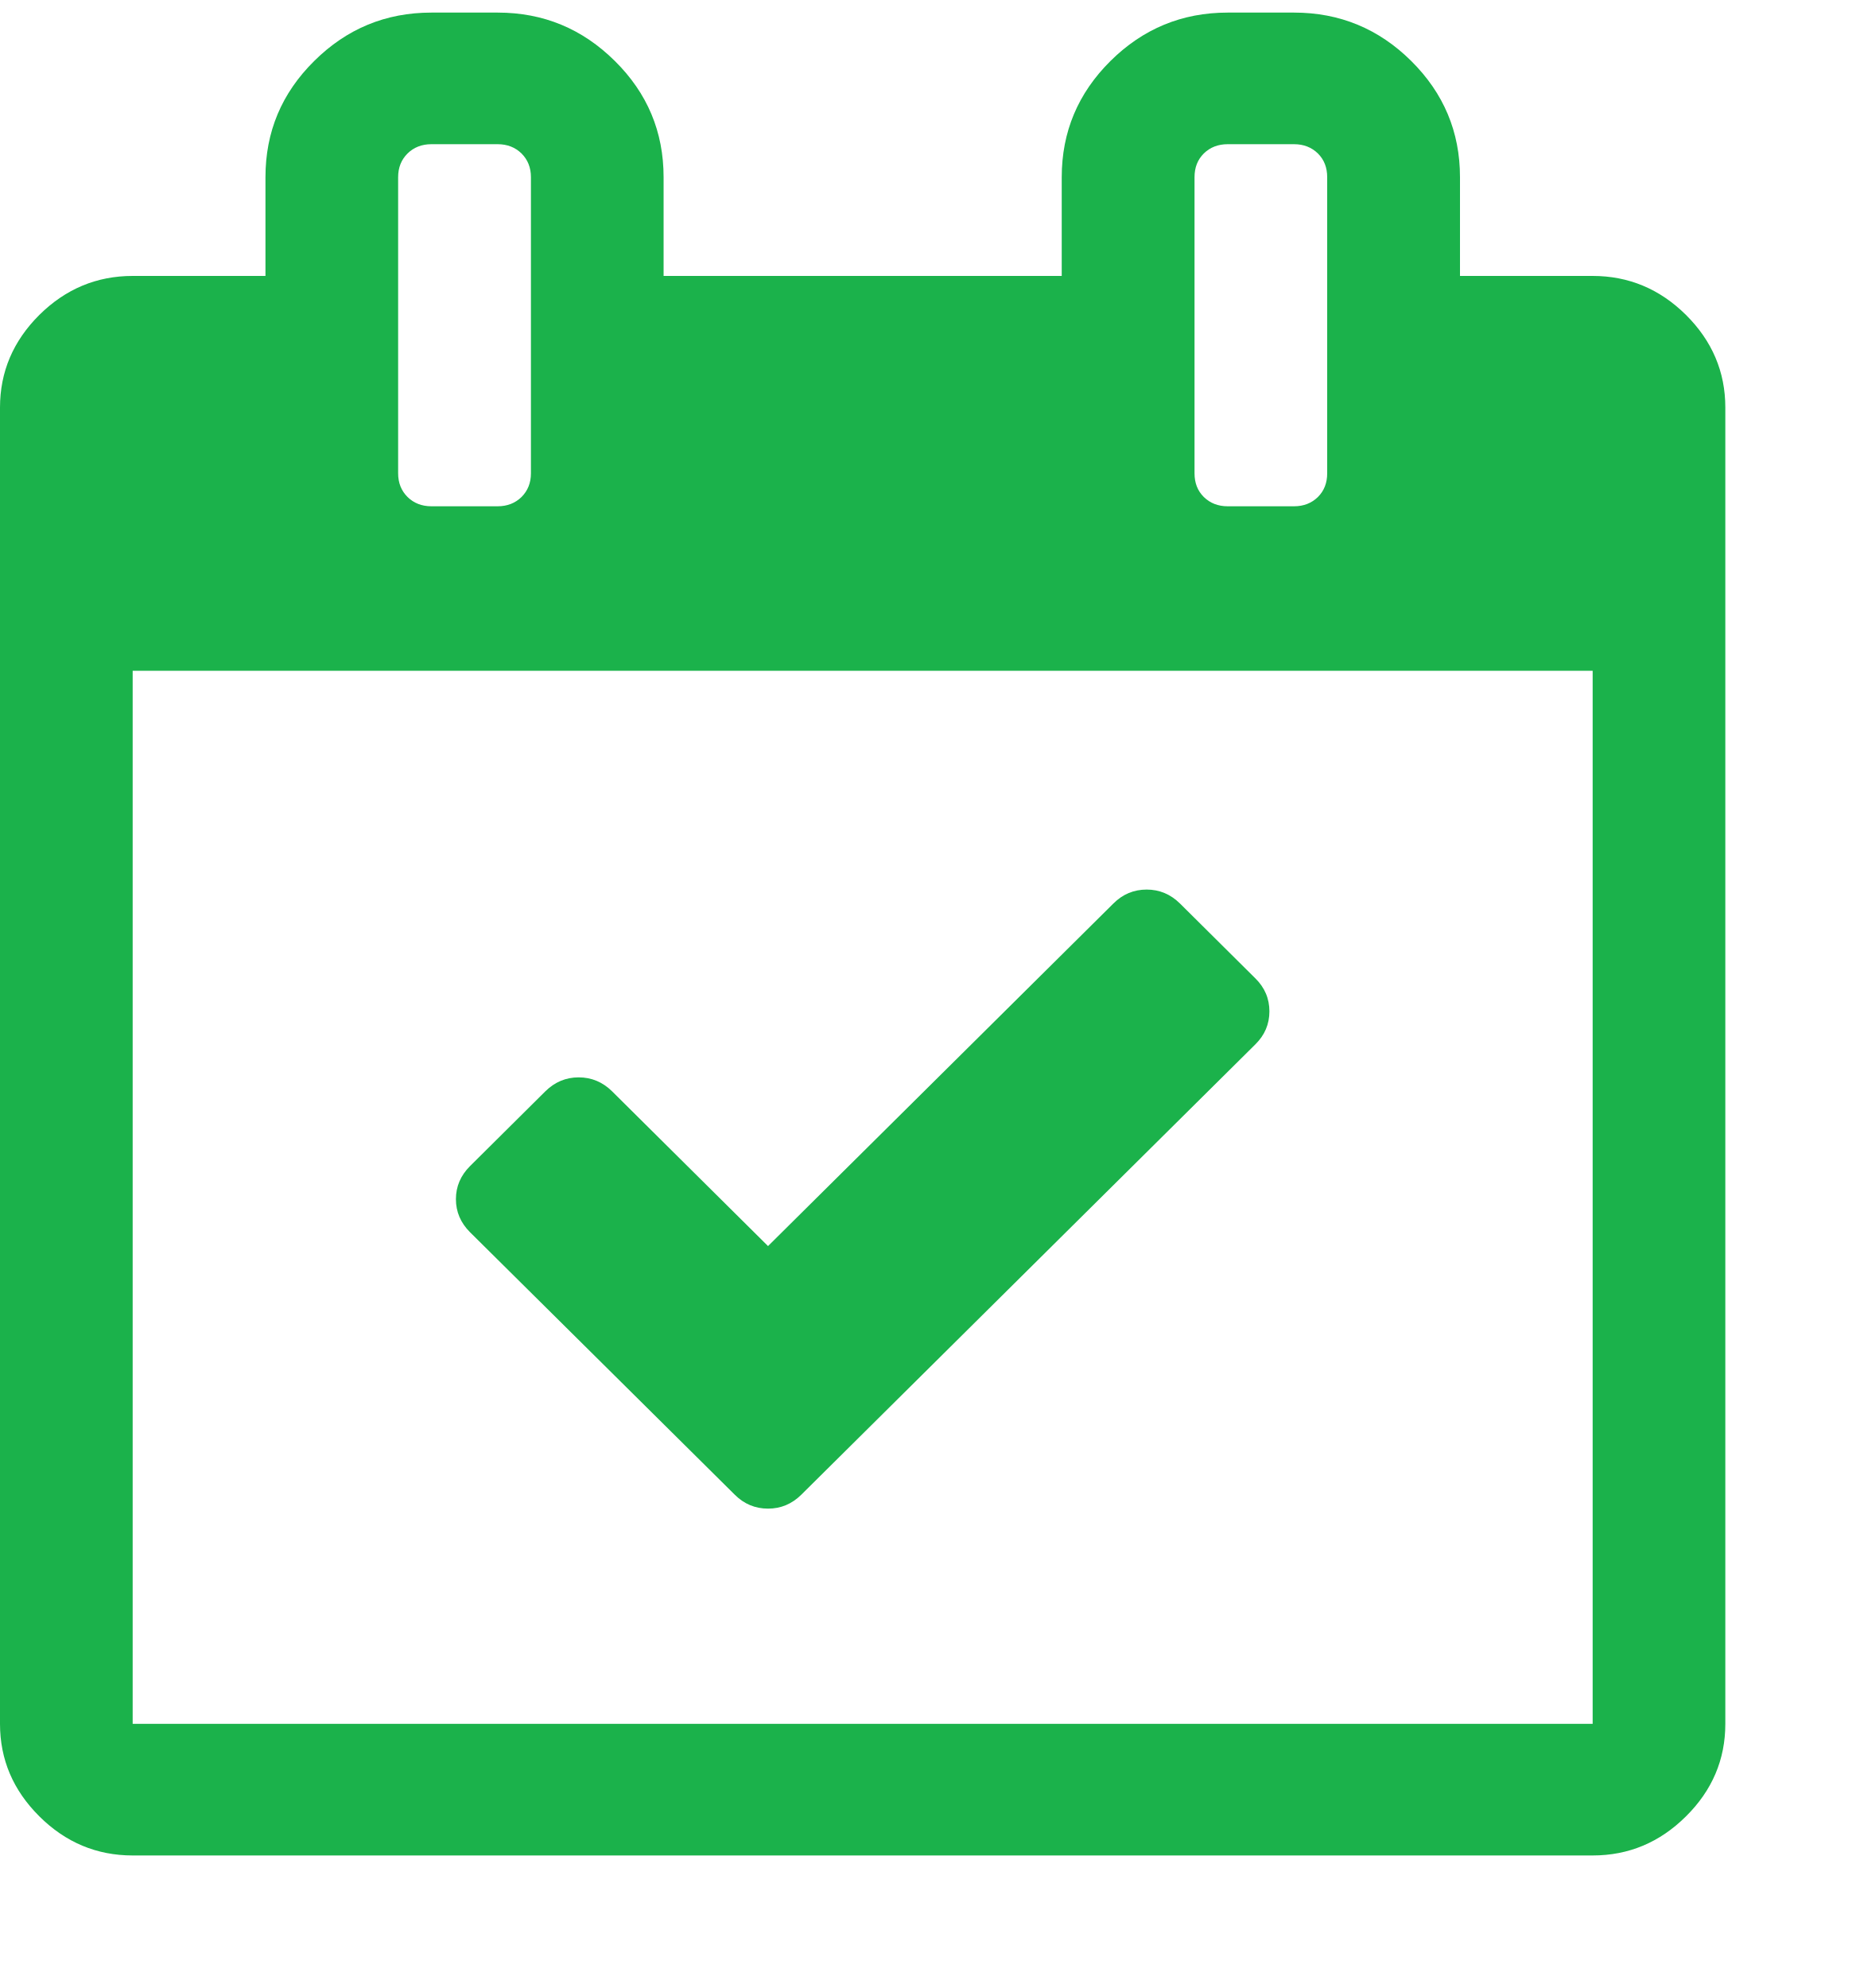
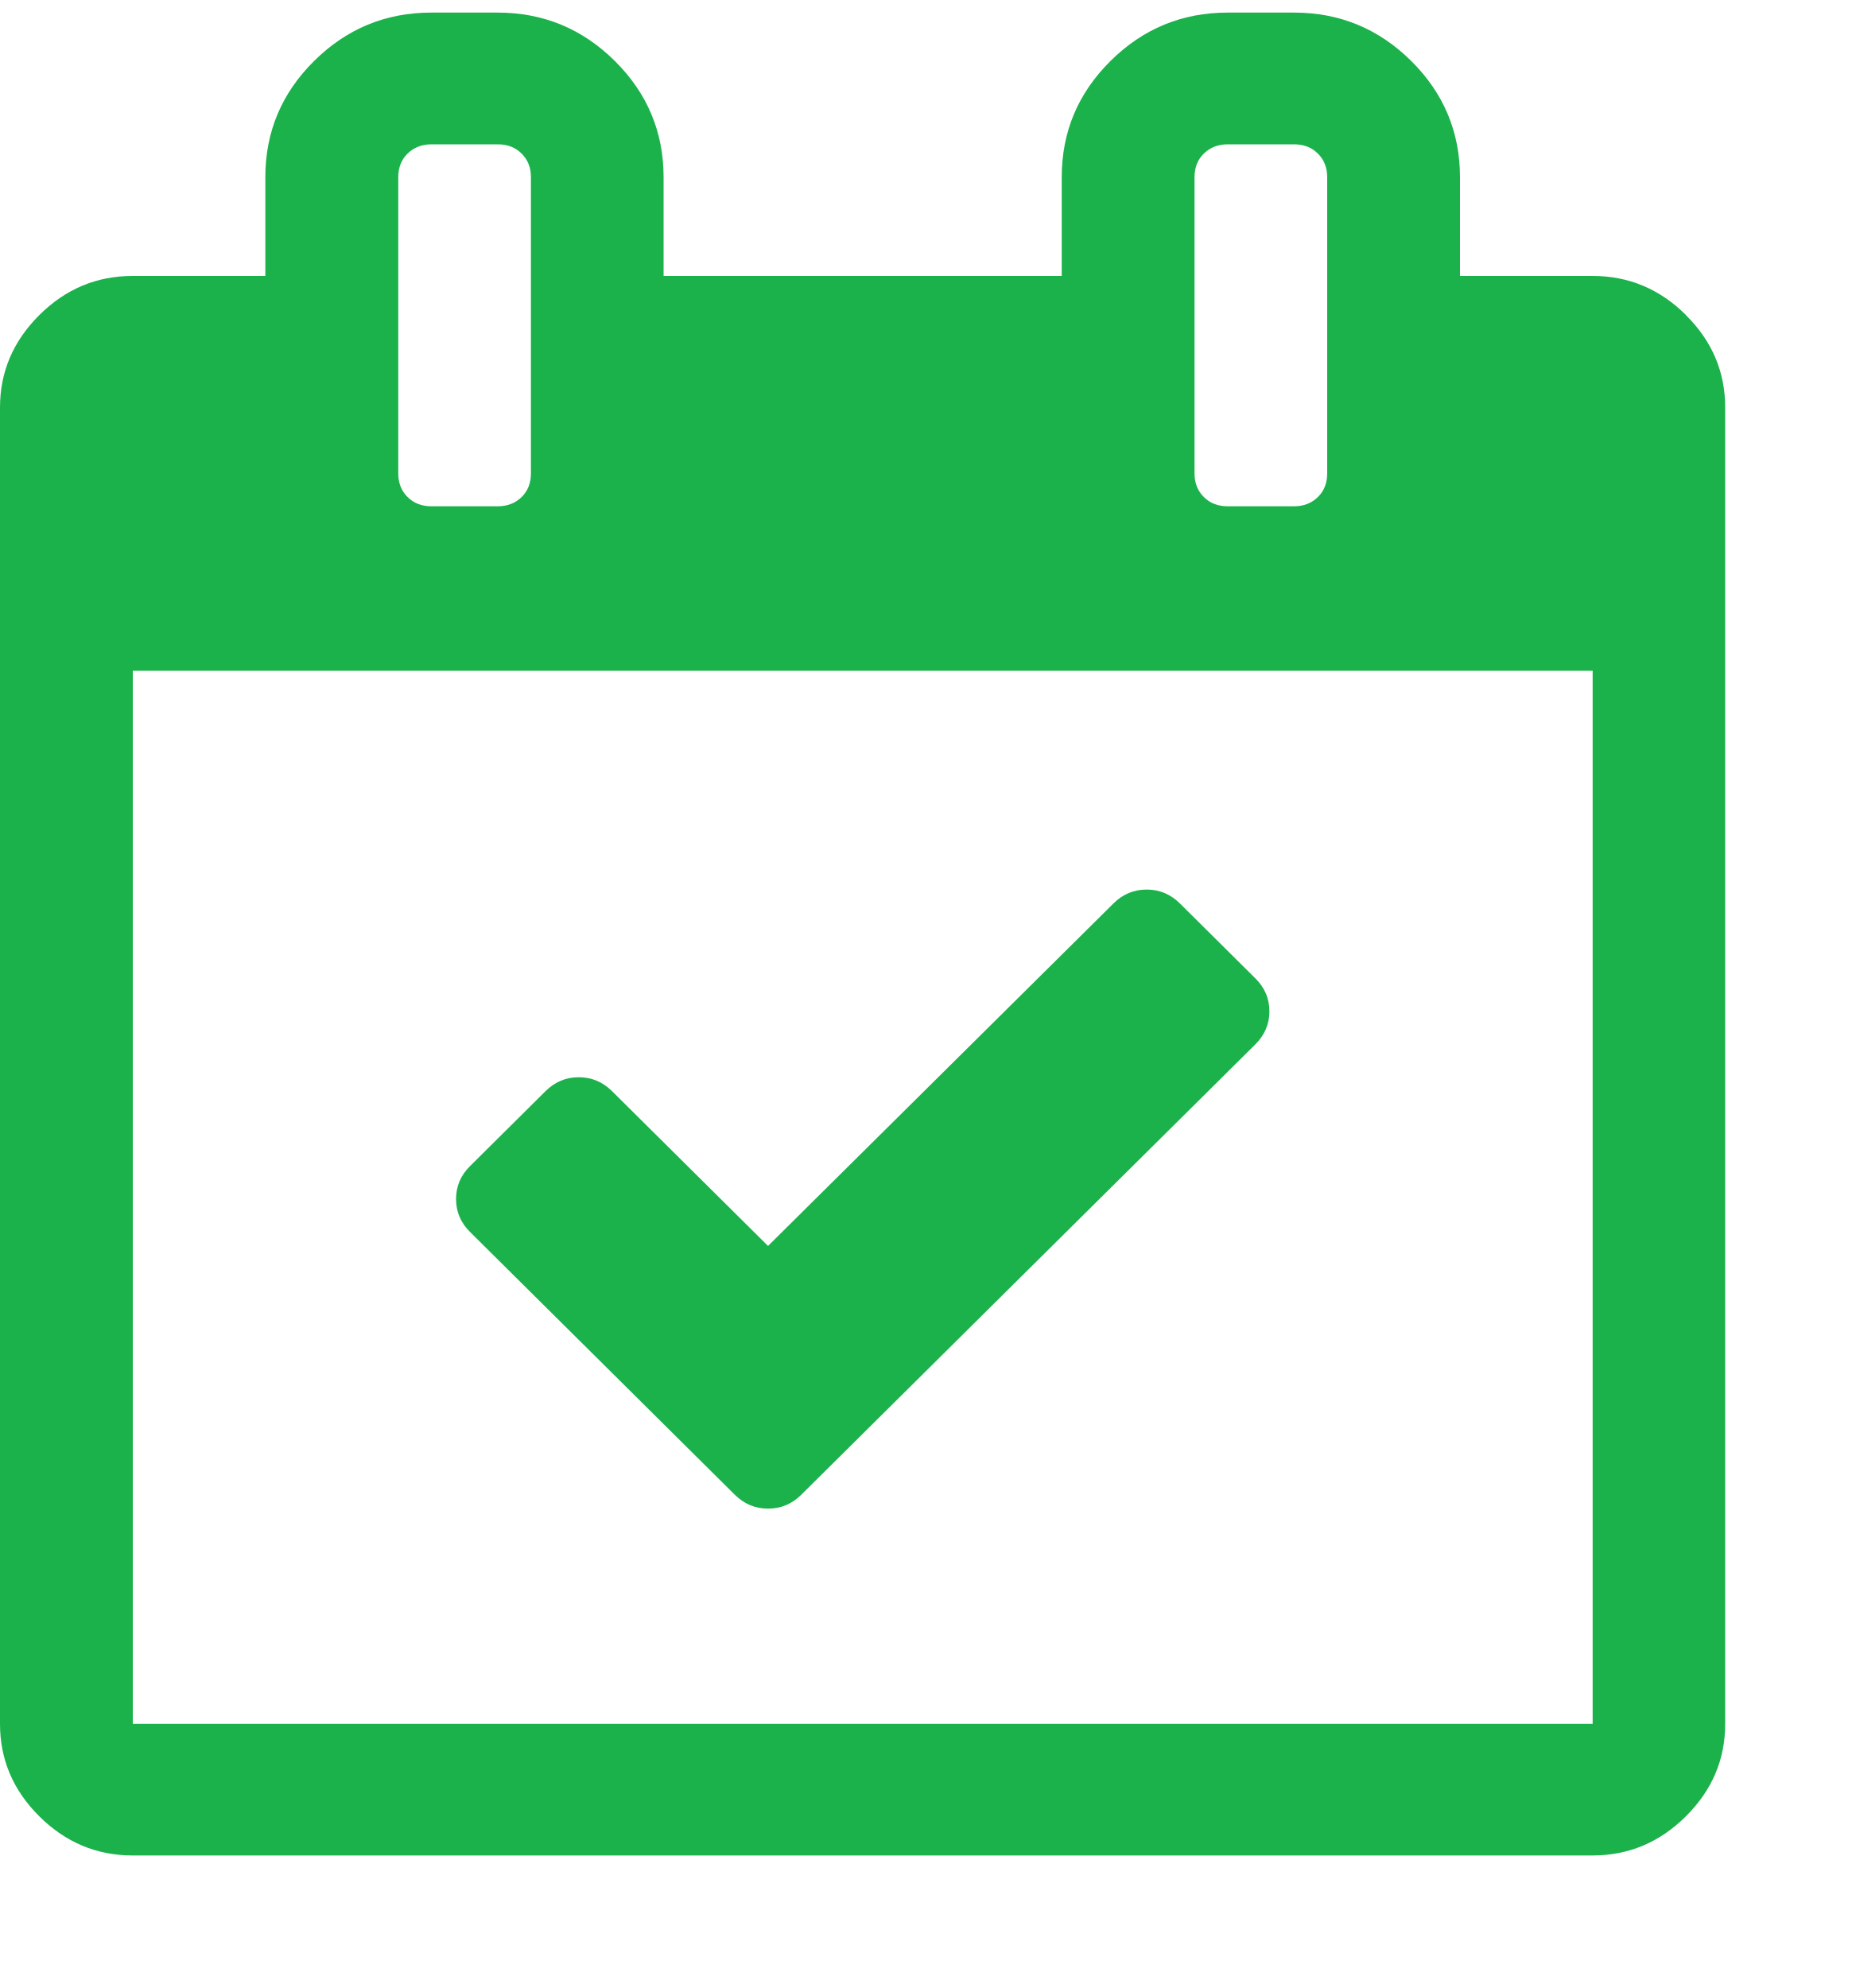
- <svg xmlns="http://www.w3.org/2000/svg" width="14px" height="15px" viewBox="0 0 14 15" version="1.1">
-   <defs />
-   <g id="Symbols" stroke="none" stroke-width="1" fill="none" fill-rule="evenodd">
-     <g id="icon-calendar" fill="#1BB24B">
-       <g>
-         <path d="M12.017,13.007 L1.001,13.007 L1.001,5.061 L12.017,5.061 L12.017,13.007 Z M3.004,1.337 C3.004,1.264 3.028,1.205 3.075,1.158 C3.122,1.112 3.182,1.088 3.255,1.088 L3.755,1.088 C3.828,1.088 3.888,1.112 3.935,1.158 C3.982,1.205 4.006,1.264 4.006,1.337 L4.006,3.571 C4.006,3.644 3.982,3.703 3.935,3.75 C3.888,3.796 3.828,3.82 3.755,3.82 L3.255,3.82 C3.182,3.82 3.122,3.796 3.075,3.75 C3.028,3.703 3.004,3.644 3.004,3.571 L3.004,1.337 Z M9.013,1.337 C9.013,1.264 9.036,1.205 9.083,1.158 C9.13,1.112 9.19,1.088 9.263,1.088 L9.764,1.088 C9.837,1.088 9.897,1.112 9.944,1.158 C9.991,1.205 10.014,1.264 10.014,1.337 L10.014,3.571 C10.014,3.644 9.991,3.703 9.944,3.75 C9.897,3.796 9.837,3.82 9.764,3.82 L9.263,3.82 C9.19,3.82 9.13,3.796 9.083,3.75 C9.036,3.703 9.013,3.644 9.013,3.571 L9.013,1.337 Z M12.721,2.376 C12.523,2.18 12.288,2.082 12.017,2.082 L11.016,2.082 L11.016,1.337 C11.016,0.995 10.893,0.703 10.648,0.46 C10.403,0.217 10.108,0.095 9.764,0.095 L9.263,0.095 C8.919,0.095 8.624,0.217 8.379,0.46 C8.134,0.703 8.011,0.995 8.011,1.337 L8.011,2.082 L5.007,2.082 L5.007,1.337 C5.007,0.995 4.885,0.703 4.639,0.46 C4.394,0.217 4.1,0.095 3.755,0.095 L3.255,0.095 C2.91,0.095 2.616,0.217 2.371,0.46 C2.125,0.703 2.003,0.995 2.003,1.337 L2.003,2.082 L1.001,2.082 C0.73,2.082 0.495,2.18 0.297,2.376 C0.099,2.573 0,2.806 0,3.075 L0,13.007 C0,13.276 0.099,13.508 0.297,13.705 C0.495,13.902 0.73,14 1.001,14 L12.017,14 C12.288,14 12.523,13.902 12.721,13.705 C12.919,13.509 13.018,13.276 13.018,13.007 L13.018,3.075 C13.018,2.806 12.919,2.573 12.721,2.376 L12.721,2.376 Z" id="Fill-1" />
-         <path d="M5.544,11.278 C5.614,11.348 5.698,11.383 5.795,11.383 C5.892,11.383 5.975,11.348 6.046,11.278 L9.472,7.88 C9.543,7.81 9.578,7.727 9.578,7.631 C9.578,7.535 9.543,7.452 9.472,7.382 L8.903,6.817 C8.832,6.747 8.748,6.712 8.652,6.712 C8.555,6.712 8.471,6.747 8.401,6.817 L5.795,9.402 L4.618,8.234 C4.547,8.164 4.463,8.129 4.366,8.129 C4.27,8.129 4.186,8.164 4.115,8.234 L3.546,8.799 C3.476,8.869 3.44,8.952 3.44,9.048 C3.44,9.144 3.476,9.227 3.546,9.297 L5.544,11.278 Z" id="Fill-3" />
-       </g>
-     </g>
+ <svg xmlns="http://www.w3.org/2000/svg" height="15" viewBox="0 0 14 15" width="14">
+   <g fill="#1bb24b" fill-rule="evenodd">
+     <path d="m12.017 13.007h-11.015v-7.946h11.015zm-9.012-11.67c0-.072.023-.132.07-.178.047-.046.107-.07.18-.07h.501c.073 0 .133.023.18.07.047.047.07.106.07.178v2.235c0 .072-.023.132-.07.178-.047.046-.107.07-.18.07h-.501c-.073 0-.133-.023-.18-.07-.047-.047-.07-.106-.07-.178zm6.008 0c0-.072.023-.132.07-.178s.107-.07.18-.07h.501c.073 0 .133.023.18.07.047.047.07.106.07.178v2.235c0 .072-.023.132-.07.178-.047.046-.107.07-.18.07h-.501c-.073 0-.133-.023-.18-.07-.047-.047-.07-.106-.07-.178zm3.708 1.04c-.198-.197-.433-.295-.704-.295h-1.001v-.745c0-.341-.123-.634-.368-.877-.245-.243-.54-.365-.884-.365h-.501c-.344 0-.639.122-.884.365-.245.243-.368.535-.368.877v.745h-3.004v-.745c0-.341-.123-.634-.368-.877-.245-.243-.54-.365-.884-.365h-.501c-.344 0-.639.122-.884.365-.245.243-.368.535-.368.877v.745h-1.001c-.271 0-.506.098-.704.295-.198.197-.297.429-.297.698v9.932c0 .269.099.502.297.698.198.197.433.295.704.295h11.015c.271 0 .506-.098.704-.295.198-.197.297-.429.297-.698v-9.932c0-.269-.099-.502-.297-.698z" />
+     <path d="m5.544 11.278c.071.07.154.105.251.105.097-0.0.181-.035.251-.105l3.426-3.398c.07-.07.106-.153.106-.249 0-.096-.035-.179-.106-.249l-.569-.565c-.071-.07-.154-.105-.251-.105-.097 0-.181.035-.251.105l-2.606 2.584-1.177-1.168c-.071-.07-.154-.105-.251-.105-.097 0-.18.035-.251.105l-.569.565c-.071.07-.106.153-.106.249 0 .096.035.179.106.249z" />
  </g>
</svg>
